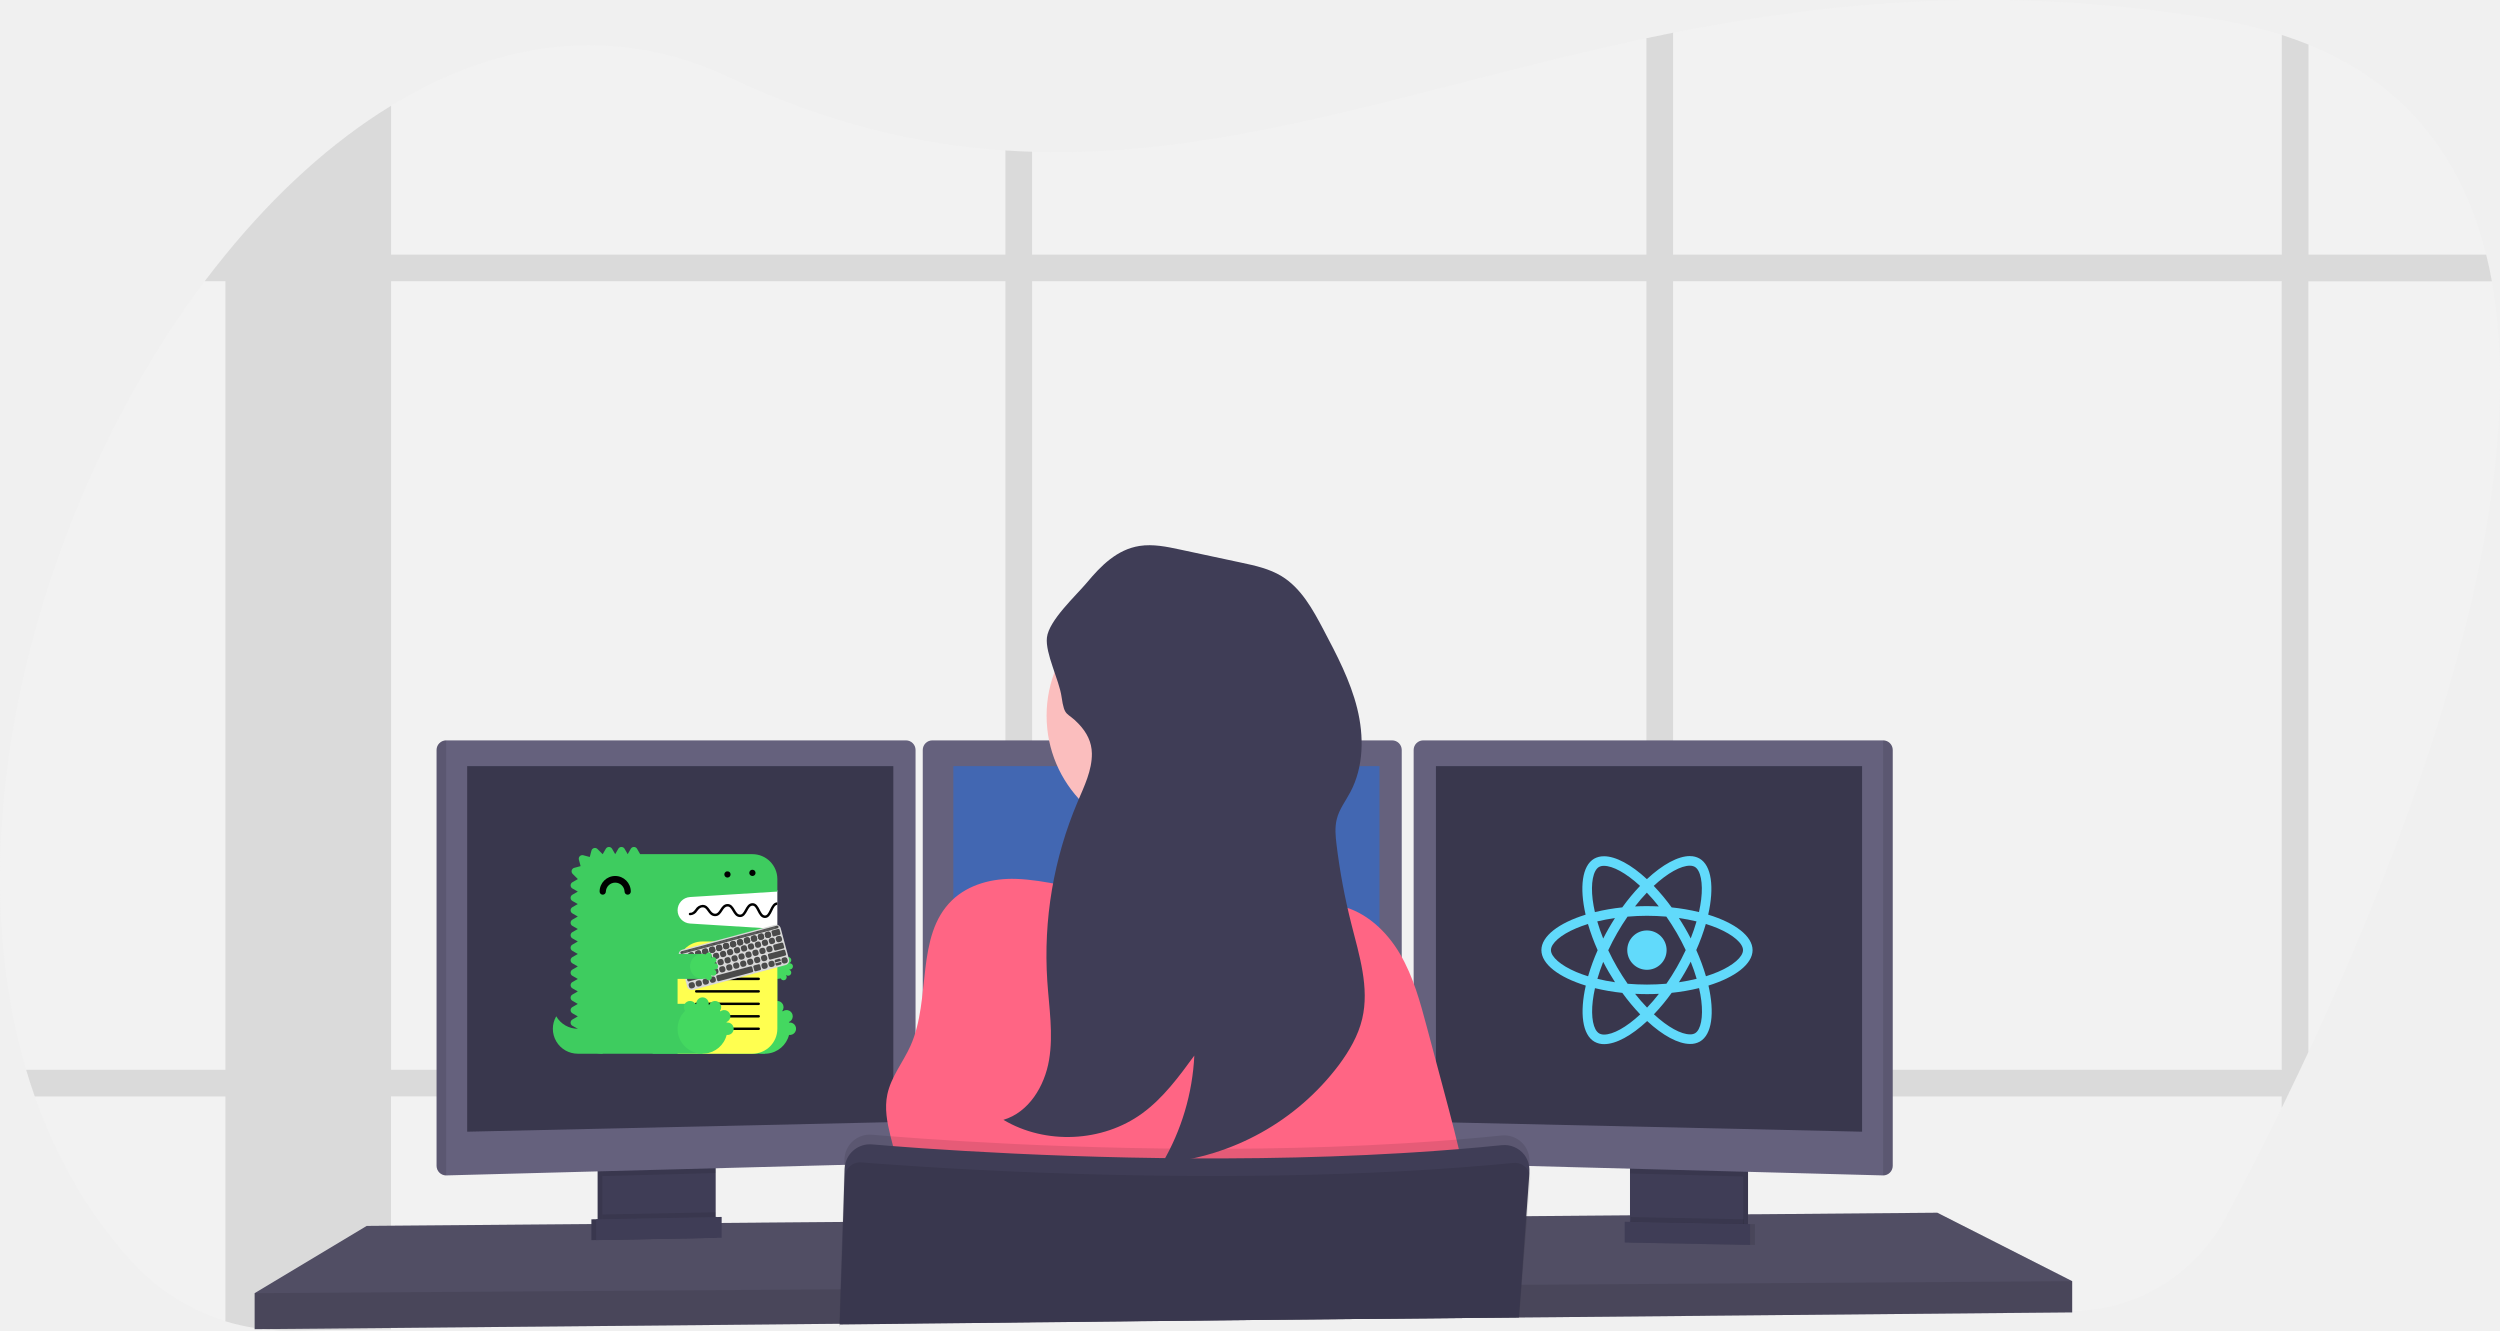
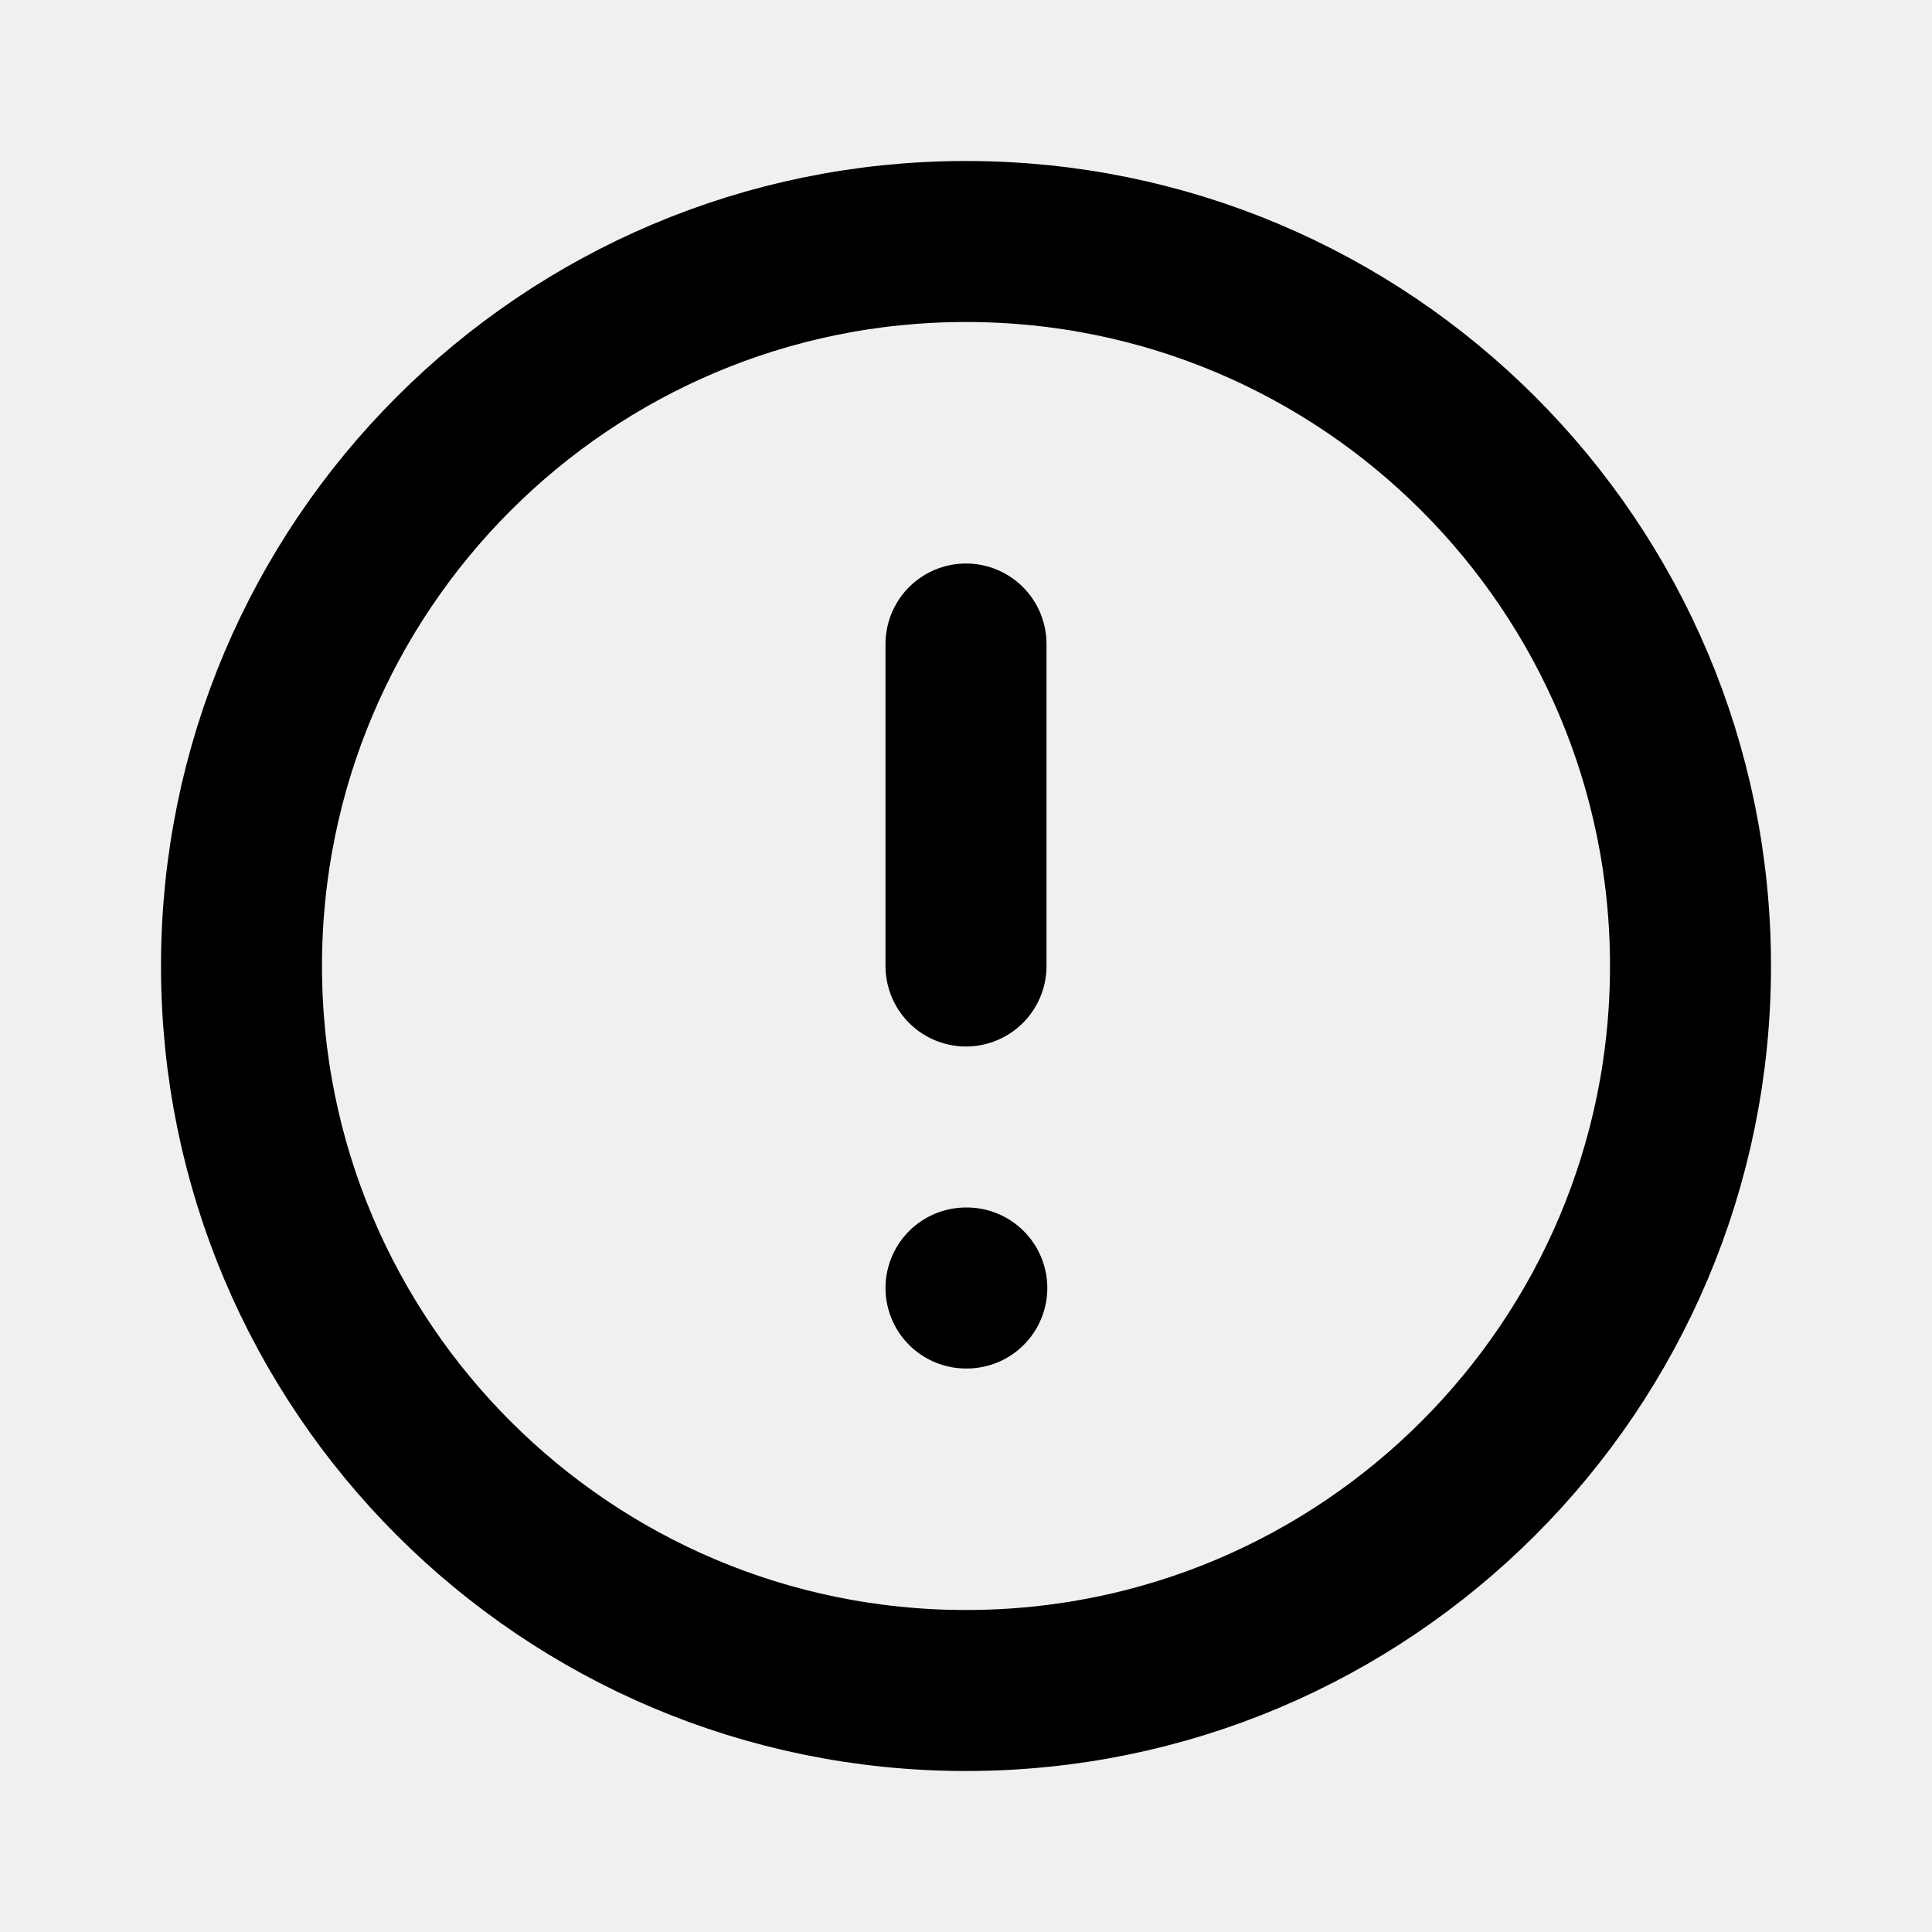
- <svg xmlns="http://www.w3.org/2000/svg" width="1041.277" height="554.141" viewBox="0 0 1041.277 554.141">
-   <g id="Group_24" data-name="Group 24" transform="translate(-440 -263)">
-     <g id="Group_23" data-name="Group 23" transform="translate(439.989 262.965)">
-       <path id="Path_299" data-name="Path 299" d="M1040.82,611.12q-1.74,3.75-3.47,7.4-2.7,5.67-5.33,11.12c-.78,1.61-1.56,3.19-2.32,4.77-8.6,17.57-16.63,33.11-23.45,45.89A73.21,73.21,0,0,1,942.44,719l-151.65,1.65h-1.6l-13,.14-11.12.12-34.1.37h-1.38l-17.36.19h-.53l-107,1.16-95.51,1-11.11.12-69,.75H429l-44.75.48h-.48l-141.5,1.53-42.33.46a87.991,87.991,0,0,1-10.79-.54h0c-1.22-.14-2.44-.3-3.65-.49a87.38,87.38,0,0,1-51.29-27.54C116,678.37,102.75,655,93.85,629.64q-1.93-5.49-3.6-11.12C59.44,514.37,97,380,164.6,290.08q4.25-5.64,8.64-11l.07-.08c20.79-25.52,44.1-46.84,68.93-62,44-26.91,92.75-34.49,140.7-11.9,40.57,19.12,78.45,28.11,115.17,30.55,3.71.24,7.42.42,11.11.53,84.23,2.65,163.17-27.7,255.87-47.29,3.69-.78,7.39-1.55,11.12-2.28,66.13-13.16,139.49-20.1,226.73-5.51a189.089,189.089,0,0,1,26.76,6.4q5.77,1.86,11.12,4c41.64,16.94,64.35,48.24,74,87.46q1.37,5.46,2.37,11.11C1134.3,384.41,1084.19,518.23,1040.82,611.12Z" transform="translate(-79.34 -172.91)" fill="#f2f2f2" />
-       <path id="Path_300" data-name="Path 300" d="M576.36,618.52a95.21,95.21,0,0,1-1.87,11.12h93.7V618.52Zm-78.25,62.81,11.11-.09V653.77c-3.81-.17-7.52-.34-11.11-.52ZM265.19,618.52v11.12h198.5V618.52ZM1114.87,279h-74V191.51q-5.35-2.17-11.12-4V279H776.21V186.58c-3.73.73-7.43,1.5-11.12,2.28V279H509.22V236.15c-3.69-.11-7.4-.29-11.11-.53V279H242.24V217c-24.83,15.16-48.14,36.48-68.93,62h-.07v.08q-4.4,5.4-8.64,11h8.64V618.52h-83q1.66,5.63,3.6,11.12h79.39v93.62a87,87,0,0,0,12.2,2.79c1.21.19,2.43.35,3.65.49h0a87.991,87.991,0,0,0,10.79.54l42.33-.46v-97H498.11v94.21l11.11-.12V629.64H765.09V721l11.12-.12V629.64H1029.7v4.77c.76-1.58,1.54-3.16,2.32-4.77q2.63-5.45,5.33-11.12,1.73-3.64,3.47-7.4v-321h76.42Q1116.23,284.43,1114.87,279ZM242.24,618.52V290.08H498.11V618.52Zm267,0V290.08H765.09V618.52Zm520.48,0H776.21V290.08H1029.7Z" transform="translate(-79.34 -172.91)" opacity="0.1" />
-       <path id="Path_301" data-name="Path 301" d="M863.09,533.65v13l-151.92,1.4-1.62.03-57.74.53-1.38.02-17.55.15h-.52l-106.98.99L349.77,551.4h-.15l-44.65.42-.48.01-198.4,1.82v-15l46.65-28,93.6-.78,2-.01.66-.01,2-.03,44.94-.37,2.01-.01.64-.01,2-.01L315,509.3l.38-.01,35.55-.3h.29l277.4-2.34,6.79-.05h.68l5.18-.05,37.65-.31,2-.03,1.85-.02h.96l11.71-.09,2.32-.03,3.11-.02,9.75-.09,15.47-.13,2-.02,3.48-.02h.65l74.71-.64Z" fill="#65617d" />
-       <path id="Path_302" data-name="Path 302" d="M863.09,533.65v13l-151.92,1.4-1.62.03-57.74.53-1.38.02-17.55.15h-.52l-106.98.99L349.77,551.4h-.15l-44.65.42-.48.01-198.4,1.82v-15l46.65-28,93.6-.78,2-.01.66-.01,2-.03,44.94-.37,2.01-.01.64-.01,2-.01L315,509.3l.38-.01,35.55-.3h.29l277.4-2.34,6.79-.05h.68l5.18-.05,37.65-.31,2-.03,1.85-.02h.96l11.71-.09,2.32-.03,3.11-.02,9.75-.09,15.47-.13,2-.02,3.48-.02h.65l74.71-.64Z" opacity="0.2" />
-       <path id="Path_303" data-name="Path 303" d="M375.44,656.57v24.49a6.13,6.13,0,0,1-3.5,5.54,6,6,0,0,1-2.5.6l-34.9.74a6,6,0,0,1-2.7-.57,6.12,6.12,0,0,1-3.57-5.57V656.57Z" transform="translate(-79.34 -172.91)" fill="#3f3d56" />
-       <path id="Path_304" data-name="Path 304" d="M375.44,656.57v24.49a6.13,6.13,0,0,1-3.5,5.54,6,6,0,0,1-2.5.6l-34.9.74a6,6,0,0,1-2.7-.57,6.12,6.12,0,0,1-3.57-5.57V656.57Z" transform="translate(-79.34 -172.91)" opacity="0.1" />
-       <path id="Path_305" data-name="Path 305" d="M377.44,656.57v24.49a6.13,6.13,0,0,1-3.5,5.54,6,6,0,0,1-2.5.6l-34.9.74a6,6,0,0,1-2.7-.57,6.12,6.12,0,0,1-3.57-5.57V656.57Z" transform="translate(-79.34 -172.91)" fill="#3f3d56" />
-       <rect id="Rectangle_137" data-name="Rectangle 137" width="47.17" height="31.5" transform="translate(680.92 483.65)" fill="#3f3d56" />
-       <rect id="Rectangle_138" data-name="Rectangle 138" width="47.17" height="31.5" transform="translate(680.92 483.65)" opacity="0.1" />
-       <rect id="Rectangle_139" data-name="Rectangle 139" width="47.17" height="31.5" transform="translate(678.92 483.65)" fill="#3f3d56" />
-       <path id="Path_306" data-name="Path 306" d="M298.09,483.65v4.97l-47.17,1.26v-6.23Z" opacity="0.1" />
-       <path id="Path_307" data-name="Path 307" d="M460.69,485.27v168.2a4,4,0,0,1-3.85,3.95l-191.65,5.1h-.05a4,4,0,0,1-3.95-3.95V485.27a4,4,0,0,1,3.95-3.95h191.6a4,4,0,0,1,3.95,3.95Z" transform="translate(-79.34 -172.91)" fill="#65617d" />
-       <path id="Path_308" data-name="Path 308" d="M265.19,481.32v181.2h-.05a4,4,0,0,1-3.95-3.95V485.27a4,4,0,0,1,3.95-3.95Z" transform="translate(-79.34 -172.91)" opacity="0.1" />
-       <path id="Path_309" data-name="Path 309" d="M194.59,319.15h177.5V467.4l-177.5,4Z" fill="#39374d" />
-       <path id="Path_310" data-name="Path 310" d="M726.09,483.65v6.41l-47.17-1.26v-5.15Z" opacity="0.1" />
-       <path id="Path_311" data-name="Path 311" d="M867.69,485.27v173.3a4,4,0,0,1-4,3.95h0L672,657.42a4,4,0,0,1-3.85-3.95V485.27a4,4,0,0,1,3.95-3.95H863.7a4,4,0,0,1,3.99,3.95Z" transform="translate(-79.34 -172.91)" fill="#65617d" />
-       <path id="Path_312" data-name="Path 312" d="M867.69,485.27v173.3a4,4,0,0,1-4,3.95h0V481.32h0a4,4,0,0,1,4,3.95Z" transform="translate(-79.34 -172.91)" opacity="0.1" />
-       <path id="Path_313" data-name="Path 313" d="M775.59,319.15H598.09V467.4l177.5,4Z" fill="#39374d" />
-       <path id="Path_314" data-name="Path 314" d="M663.19,485.27v168.2a4,4,0,0,1-3.85,3.95l-191.65,5.1h0a4,4,0,0,1-4-3.95V485.27a4,4,0,0,1,3.95-3.95h191.6A4,4,0,0,1,663.19,485.27Z" transform="translate(-79.34 -172.91)" fill="#65617d" />
-       <path id="Path_315" data-name="Path 315" d="M397.09,319.15h177.5V467.4l-177.5,4Z" fill="#4267b2" />
-       <path id="Path_316" data-name="Path 316" d="M863.09,533.65v13l-151.92,1.4-1.62.03-57.74.53-1.38.02-17.55.15h-.52l-106.98.99L349.77,551.4h-.15l-44.65.42-.48.01-198.4,1.82v-15l202.51-1.33h.48l40.99-.28h.19l283.08-1.87h.29l.17-.01h.47l4.79-.03h1.46l74.49-.5,4.4-.02.98-.01Z" opacity="0.1" />
-       <circle id="Ellipse_111" data-name="Ellipse 111" cx="51.33" cy="51.33" r="51.33" transform="translate(435.93 246.82)" fill="#fbbebe" />
-       <path id="Path_317" data-name="Path 317" d="M617.94,550.07s-99.5,12-90,0c3.44-4.34,4.39-17.2,4.2-31.85-.06-4.45-.22-9.06-.45-13.65-1.1-22-3.75-43.5-3.75-43.5s87-41,77-8.5c-4,13.13-2.69,31.57.35,48.88.89,5.05,1.92,10,3,14.7a344.66,344.66,0,0,0,9.65,33.92Z" transform="translate(-79.34 -172.91)" fill="#fbbebe" />
-       <path id="Path_318" data-name="Path 318" d="M585.47,546c11.51-2.13,23.7-6,34.53-1.54,2.85,1.17,5.47,2.88,8.39,3.86s6.12,1.22,9.16,1.91c10.68,2.42,19.34,10.55,24.9,20s8.44,20.14,11.26,30.72l6.9,25.83c6,22.45,12,45.09,13.39,68.3a2437.506,2437.506,0,0,1-250.84,1.43c5.44-10.34,11-21.31,10.54-33s-7.19-23.22-4.76-34.74c1.55-7.34,6.57-13.39,9.64-20.22,8.75-19.52,1.94-45.79,17.32-60.65,6.92-6.68,17-9.21,26.63-8.89,12.28.41,24.85,4.24,37,6.11C555.09,547.48,569.79,548.88,585.47,546Z" transform="translate(-79.34 -172.91)" fill="#ff6584" />
-       <path id="Path_319" data-name="Path 319" d="M716.37,657.17l-.1,1.43v.1l-.17,2.3-1.33,18.51-1.61,22.3-.46,6.28-1,13.44v.17l-107,1-175.59,1.9v.84h-.14v-1.12l.45-14.36.86-28.06.74-23.79.07-2.37a10.53,10.53,0,0,1,11.42-10.17c4.72.4,10.85.89,18.18,1.41l3,.22c42.33,2.94,120.56,6.74,199.5,2,1.66-.09,3.33-.19,5-.31,12.24-.77,24.47-1.76,36.58-3a10.53,10.53,0,0,1,11.6,11.23Z" transform="translate(-79.34 -172.91)" opacity="0.1" />
-       <path id="Path_320" data-name="Path 320" d="M429.08,725.44v-.84l175.62-1.91,107-1h.3v-.17l1-13.44.43-6,1.64-22.61,1.29-17.9v-.44a10.617,10.617,0,0,0-.11-2.47.3.3,0,0,0,0-.1,10.391,10.391,0,0,0-2-4.64,10.54,10.54,0,0,0-9.42-4c-12.11,1.24-24.34,2.23-36.58,3-1.67.12-3.34.22-5,.31-78.94,4.69-157.17.89-199.5-2l-3-.22c-7.33-.52-13.46-1-18.18-1.41a10.54,10.54,0,0,0-11.24,8.53,11,11,0,0,0-.18,1.64l-.68,22.16L429.54,710l-.44,14.36v1.12Z" transform="translate(-79.34 -172.91)" fill="#3f3d56" />
-       <path id="Path_321" data-name="Path 321" d="M716.67,664.18l-1.23,15.33-1.83,22.85-.46,5.72-1,12.81-.06.64v.17h0l-.15,1.48.11-1.48h-.29l-107,1-175.65,1.9v-.28l.49-14.36,1-28.06.64-18.65A6.36,6.36,0,0,1,434.3,658a6.25,6.25,0,0,1,3.78-.9c2.1.17,4.68.37,7.69.59,4.89.36,10.92.78,17.94,1.22,13,.82,29.31,1.7,48,2.42,52,2,122.2,2.67,188.88-3.17,3-.26,6.1-.55,9.13-.84a6.26,6.26,0,0,1,3.48.66,5.159,5.159,0,0,1,.86.54,6.14,6.14,0,0,1,2,2.46,3.564,3.564,0,0,1,.25.61A6.279,6.279,0,0,1,716.67,664.18Z" transform="translate(-79.34 -172.91)" opacity="0.1" />
-       <path id="Path_322" data-name="Path 322" d="M377.44,677.87v3.19a6.13,6.13,0,0,1-3.5,5.54l-40.1.77a6.12,6.12,0,0,1-3.57-5.57v-3Z" transform="translate(-79.34 -172.91)" opacity="0.1" />
-       <path id="Path_323" data-name="Path 323" d="M298.59,515.57l-52.25,1V507.9l52.25-1Z" fill="#3f3d56" />
-       <path id="Path_324" data-name="Path 324" d="M298.59,515.57l-52.25,1V507.9l52.25-1Z" opacity="0.1" />
-       <path id="Path_325" data-name="Path 325" d="M300.59,515.57l-52.25,1V507.9l52.25-1Z" fill="#3f3d56" />
-       <path id="Path_326" data-name="Path 326" d="M758.56,679.87v3.19a6.13,6.13,0,0,0,3.5,5.54l40.1.77a6.12,6.12,0,0,0,3.57-5.57v-3Z" transform="translate(-79.34 -172.91)" opacity="0.1" />
-       <path id="Path_327" data-name="Path 327" d="M678.72,517.57l52.25,1V509.9l-52.25-1Z" opacity="0.1" />
-       <path id="Path_328" data-name="Path 328" d="M676.72,517.57l52.25,1V509.9l-52.25-1Z" fill="#3f3d56" />
-       <path id="Path_329" data-name="Path 329" d="M534.13,486.79c.08,7-3.16,13.6-5.91,20.07a163.491,163.491,0,0,0-12.66,74.71c.73,11,2.58,22,.73,32.9s-8.43,21.77-19,24.9c17.53,10.45,41.26,9.35,57.76-2.66,8.79-6.4,15.34-15.33,21.75-24.11a97.86,97.86,0,0,1-13.31,44.75A103.43,103.43,0,0,0,637,616.53c4.31-5.81,8.06-12.19,9.72-19.23,3.09-13-1.22-26.51-4.51-39.5a266.055,266.055,0,0,1-6.17-33c-.43-3.56-.78-7.22.1-10.7,1-4.07,3.67-7.51,5.64-11.22,5.6-10.54,5.73-23.3,2.86-34.88s-8.49-22.26-14.06-32.81c-4.46-8.46-9.3-17.31-17.46-22.28-5.1-3.1-11-4.39-16.88-5.64l-25.37-5.43c-5.55-1.19-11.26-2.38-16.87-1.51-9.47,1.48-16.14,8.32-22,15.34-4.59,5.46-15.81,15.71-16.6,22.86-.72,6.59,5.1,17.63,6.09,24.58,1.3,9,2.22,6,7.3,11.52C532,478.05,534.07,482,534.13,486.79Z" transform="translate(-79.34 -172.91)" fill="#3f3d56" />
-     </g>
-     <g id="docusaurus_keytar" transform="translate(670.271 615.768)">
-       <path id="Path_40" data-name="Path 40" d="M99,52h43.635V69.662H99Z" transform="translate(-49.132 -33.936)" fill="#fff" fill-rule="evenodd" />
-       <path id="Path_41" data-name="Path 41" d="M13.389,158.195A10.377,10.377,0,0,1,4.4,153a10.377,10.377,0,0,0,8.988,15.584H23.779V158.195Z" transform="translate(-3 -82.47)" fill="#3ecc5f" fill-rule="evenodd" />
-       <path id="Path_42" data-name="Path 42" d="M66.967,38.083l36.373-2.273V30.615A10.389,10.389,0,0,0,92.95,20.226H46.2l-1.3-2.249a1.5,1.5,0,0,0-2.6,0L41,20.226l-1.3-2.249a1.5,1.5,0,0,0-2.6,0l-1.3,2.249-1.3-2.249a1.5,1.5,0,0,0-2.6,0l-1.3,2.249-.034,0-2.152-2.151a1.5,1.5,0,0,0-2.508.672L25.21,21.4l-2.7-.723a1.5,1.5,0,0,0-1.836,1.837l.722,2.7-2.65.71a1.5,1.5,0,0,0-.673,2.509l2.152,2.152c0,.011,0,.022,0,.033l-2.249,1.3a1.5,1.5,0,0,0,0,2.6l2.249,1.3-2.249,1.3a1.5,1.5,0,0,0,0,2.6L20.226,41l-2.249,1.3a1.5,1.5,0,0,0,0,2.6l2.249,1.3-2.249,1.3a1.5,1.5,0,0,0,0,2.6l2.249,1.3-2.249,1.3a1.5,1.5,0,0,0,0,2.6l2.249,1.3-2.249,1.3a1.5,1.5,0,0,0,0,2.6l2.249,1.3-2.249,1.3a1.5,1.5,0,0,0,0,2.6l2.249,1.3-2.249,1.3a1.5,1.5,0,0,0,0,2.6l2.249,1.3-2.249,1.3a1.5,1.5,0,0,0,0,2.6l2.249,1.3-2.249,1.3a1.5,1.5,0,0,0,0,2.6l2.249,1.3-2.249,1.3a1.5,1.5,0,0,0,0,2.6l2.249,1.3-2.249,1.3a1.5,1.5,0,0,0,0,2.6l2.249,1.3A10.389,10.389,0,0,0,30.615,103.34H92.95A10.389,10.389,0,0,0,103.34,92.95V51.393L66.967,49.12a5.53,5.53,0,0,1,0-11.038" transform="translate(-9.836 -17.226)" fill="#3ecc5f" fill-rule="evenodd" />
-       <path id="Path_43" data-name="Path 43" d="M143,163.779h15.584V143H143Z" transform="translate(-70.275 -77.665)" fill="#3ecc5f" fill-rule="evenodd" />
-       <path id="Path_44" data-name="Path 44" d="M173.779,148.389a2.582,2.582,0,0,0-.332.033c-.02-.078-.038-.156-.06-.234a2.594,2.594,0,1,0-2.567-4.455q-.086-.088-.174-.175a2.593,2.593,0,1,0-4.461-2.569c-.077-.022-.154-.04-.231-.06a2.6,2.6,0,1,0-5.128,0c-.077.02-.154.038-.231.06a2.594,2.594,0,1,0-4.461,2.569,10.384,10.384,0,1,0,17.314,9.992,2.592,2.592,0,1,0,.332-5.161" transform="translate(-75.08 -75.262)" fill="#44d860" fill-rule="evenodd" />
-       <path id="Path_45" data-name="Path 45" d="M153,113.389h15.584V103H153Z" transform="translate(-75.08 -58.444)" fill="#3ecc5f" fill-rule="evenodd" />
-       <path id="Path_46" data-name="Path 46" d="M183.389,108.944a1.3,1.3,0,1,0,0-2.6,1.336,1.336,0,0,0-.166.017c-.01-.039-.019-.078-.03-.117a1.3,1.3,0,0,0-.5-2.5,1.285,1.285,0,0,0-.783.269q-.043-.044-.087-.087a1.285,1.285,0,0,0,.263-.776,1.3,1.3,0,0,0-2.493-.509,5.195,5.195,0,1,0,0,10,1.3,1.3,0,0,0,2.493-.509,1.285,1.285,0,0,0-.263-.776q.044-.043.087-.087a1.285,1.285,0,0,0,.783.269,1.3,1.3,0,0,0,.5-2.5c.011-.038.02-.078.03-.117a1.337,1.337,0,0,0,.166.017" transform="translate(-84.691 -57.894)" fill="#44d860" fill-rule="evenodd" />
-       <path id="Path_47" data-name="Path 47" d="M52.188,48.292a1.3,1.3,0,0,1-1.3-1.3,3.9,3.9,0,0,0-7.792,0,1.3,1.3,0,1,1-2.6,0,6.493,6.493,0,0,1,12.987,0,1.3,1.3,0,0,1-1.3,1.3" transform="translate(-21.02 -28.41)" fill-rule="evenodd" />
-       <path id="Path_48" data-name="Path 48" d="M103,139.752h31.168a10.389,10.389,0,0,0,10.389-10.389V93H113.389A10.389,10.389,0,0,0,103,103.389Z" transform="translate(-51.054 -53.638)" fill="#ffff50" fill-rule="evenodd" />
-       <path id="Path_49" data-name="Path 49" d="M141.1,94.017H115.106a.519.519,0,1,1,0-1.039H141.1a.519.519,0,0,1,0,1.039m0,10.389H115.106a.519.519,0,1,1,0-1.039H141.1a.519.519,0,0,1,0,1.039m0,10.389H115.106a.519.519,0,1,1,0-1.039H141.1a.519.519,0,0,1,0,1.039m0-25.877H115.106a.519.519,0,1,1,0-1.039H141.1a.519.519,0,0,1,0,1.039m0,10.293H115.106a.519.519,0,1,1,0-1.039H141.1a.519.519,0,0,1,0,1.039m0,10.389H115.106a.519.519,0,1,1,0-1.039H141.1a.519.519,0,0,1,0,1.039m7.782-47.993c-.006,0-.011,0-.018,0-1.605.055-2.365,1.66-3.035,3.077-.7,1.48-1.24,2.443-2.126,2.414-.981-.035-1.542-1.144-2.137-2.317-.683-1.347-1.462-2.876-3.1-2.819-1.582.054-2.344,1.451-3.017,2.684-.715,1.313-1.2,2.112-2.141,2.075-1-.036-1.533-.938-2.149-1.981-.686-1.162-1.479-2.467-3.084-2.423-1.555.053-2.319,1.239-2.994,2.286-.713,1.106-1.213,1.781-2.164,1.741-1.025-.036-1.554-.784-2.167-1.65-.688-.973-1.463-2.074-3.062-2.021a3.815,3.815,0,0,0-2.959,1.879c-.64.812-1.14,1.456-2.2,1.415a.52.52,0,0,0-.037,1.039,3.588,3.588,0,0,0,3.05-1.811c.611-.777,1.139-1.448,2.178-1.483,1-.043,1.47.579,2.179,1.582.674.953,1.438,2.033,2.977,2.089,1.612.054,2.387-1.151,3.074-2.217.614-.953,1.144-1.775,2.156-1.81.931-.035,1.438.7,2.153,1.912.674,1.141,1.437,2.434,3.006,2.491,1.623.056,2.407-1.361,3.09-2.616.592-1.085,1.15-2.109,2.14-2.143.931-.022,1.417.829,2.135,2.249.671,1.326,1.432,2.828,3.026,2.886l.088,0c1.592,0,2.347-1.6,3.015-3.01.592-1.252,1.152-2.431,2.113-2.479Z" transform="translate(-55.378 -38.552)" fill-rule="evenodd" />
-       <path id="Path_50" data-name="Path 50" d="M83,163.779h20.779V143H83Z" transform="translate(-41.443 -77.665)" fill="#3ecc5f" fill-rule="evenodd" />
-       <g id="Group_8" data-name="Group 8" transform="matrix(0.966, -0.259, 0.259, 0.966, 51.971, 43.3)">
-         <rect id="Rectangle_3" data-name="Rectangle 3" width="43.906" height="17.333" rx="2" transform="translate(0 0)" fill="#d8d8d8" />
-         <g id="Group_2" data-name="Group 2" transform="translate(0.728 10.948)">
-           <rect id="Rectangle_4" data-name="Rectangle 4" width="2.537" height="2.537" rx="1" transform="translate(7.985 0)" fill="#4a4a4a" />
-           <rect id="Rectangle_5" data-name="Rectangle 5" width="2.537" height="2.537" rx="1" transform="translate(10.991 0)" fill="#4a4a4a" />
-           <rect id="Rectangle_6" data-name="Rectangle 6" width="2.537" height="2.537" rx="1" transform="translate(13.997 0)" fill="#4a4a4a" />
-           <rect id="Rectangle_7" data-name="Rectangle 7" width="2.537" height="2.537" rx="1" transform="translate(17.003 0)" fill="#4a4a4a" />
-           <rect id="Rectangle_8" data-name="Rectangle 8" width="2.537" height="2.537" rx="1" transform="translate(20.009 0)" fill="#4a4a4a" />
-           <rect id="Rectangle_9" data-name="Rectangle 9" width="2.537" height="2.537" rx="1" transform="translate(23.015 0)" fill="#4a4a4a" />
-           <rect id="Rectangle_10" data-name="Rectangle 10" width="2.537" height="2.537" rx="1" transform="translate(26.021 0)" fill="#4a4a4a" />
-           <rect id="Rectangle_11" data-name="Rectangle 11" width="2.537" height="2.537" rx="1" transform="translate(29.028 0)" fill="#4a4a4a" />
-           <rect id="Rectangle_12" data-name="Rectangle 12" width="2.537" height="2.537" rx="1" transform="translate(32.034 0)" fill="#4a4a4a" />
-           <path id="Path_51" data-name="Path 51" d="M.519,0H6.9A.519.519,0,0,1,7.421.52v1.5a.519.519,0,0,1-.519.519H.519A.519.519,0,0,1,0,2.017V.519A.519.519,0,0,1,.519,0ZM35.653,0h6.383a.519.519,0,0,1,.519.519v1.5a.519.519,0,0,1-.519.519H35.652a.519.519,0,0,1-.519-.519V.519A.519.519,0,0,1,35.652,0Z" transform="translate(0 0)" fill="#4a4a4a" fill-rule="evenodd" />
-         </g>
-         <g id="Group_3" data-name="Group 3" transform="translate(0.728 4.878)">
-           <path id="Path_52" data-name="Path 52" d="M.519,0H2.956a.519.519,0,0,1,.519.519v1.5a.519.519,0,0,1-.519.519H.519A.519.519,0,0,1,0,2.017V.519A.519.519,0,0,1,.519,0Z" transform="translate(0 0)" fill="#4a4a4a" fill-rule="evenodd" />
-           <rect id="Rectangle_13" data-name="Rectangle 13" width="2.537" height="2.537" rx="1" transform="translate(3.945 0)" fill="#4a4a4a" />
-           <rect id="Rectangle_14" data-name="Rectangle 14" width="2.537" height="2.537" rx="1" transform="translate(6.951 0)" fill="#4a4a4a" />
-           <rect id="Rectangle_15" data-name="Rectangle 15" width="2.537" height="2.537" rx="1" transform="translate(9.958 0)" fill="#4a4a4a" />
-           <rect id="Rectangle_16" data-name="Rectangle 16" width="2.537" height="2.537" rx="1" transform="translate(12.964 0)" fill="#4a4a4a" />
-           <rect id="Rectangle_17" data-name="Rectangle 17" width="2.537" height="2.537" rx="1" transform="translate(15.97 0)" fill="#4a4a4a" />
-           <rect id="Rectangle_18" data-name="Rectangle 18" width="2.537" height="2.537" rx="1" transform="translate(18.976 0)" fill="#4a4a4a" />
-           <rect id="Rectangle_19" data-name="Rectangle 19" width="2.537" height="2.537" rx="1" transform="translate(21.982 0)" fill="#4a4a4a" />
-           <rect id="Rectangle_20" data-name="Rectangle 20" width="2.537" height="2.537" rx="1" transform="translate(24.988 0)" fill="#4a4a4a" />
-           <rect id="Rectangle_21" data-name="Rectangle 21" width="2.537" height="2.537" rx="1" transform="translate(27.994 0)" fill="#4a4a4a" />
-           <rect id="Rectangle_22" data-name="Rectangle 22" width="2.537" height="2.537" rx="1" transform="translate(31 0)" fill="#4a4a4a" />
-           <rect id="Rectangle_23" data-name="Rectangle 23" width="2.537" height="2.537" rx="1" transform="translate(34.006 0)" fill="#4a4a4a" />
-           <rect id="Rectangle_24" data-name="Rectangle 24" width="2.537" height="2.537" rx="1" transform="translate(37.012 0)" fill="#4a4a4a" />
-           <rect id="Rectangle_25" data-name="Rectangle 25" width="2.537" height="2.537" rx="1" transform="translate(40.018 0)" fill="#4a4a4a" />
-         </g>
-         <g id="Group_4" data-name="Group 4" transform="translate(43.283 4.538) rotate(180)">
-           <path id="Path_53" data-name="Path 53" d="M.519,0H2.956a.519.519,0,0,1,.519.519v1.5a.519.519,0,0,1-.519.519H.519A.519.519,0,0,1,0,2.017V.519A.519.519,0,0,1,.519,0Z" transform="translate(0 0)" fill="#4a4a4a" fill-rule="evenodd" />
-           <rect id="Rectangle_26" data-name="Rectangle 26" width="2.537" height="2.537" rx="1" transform="translate(3.945 0)" fill="#4a4a4a" />
-           <rect id="Rectangle_27" data-name="Rectangle 27" width="2.537" height="2.537" rx="1" transform="translate(6.951 0)" fill="#4a4a4a" />
-           <rect id="Rectangle_28" data-name="Rectangle 28" width="2.537" height="2.537" rx="1" transform="translate(9.958 0)" fill="#4a4a4a" />
-           <rect id="Rectangle_29" data-name="Rectangle 29" width="2.537" height="2.537" rx="1" transform="translate(12.964 0)" fill="#4a4a4a" />
-           <rect id="Rectangle_30" data-name="Rectangle 30" width="2.537" height="2.537" rx="1" transform="translate(15.97 0)" fill="#4a4a4a" />
-           <rect id="Rectangle_31" data-name="Rectangle 31" width="2.537" height="2.537" rx="1" transform="translate(18.976 0)" fill="#4a4a4a" />
-           <rect id="Rectangle_32" data-name="Rectangle 32" width="2.537" height="2.537" rx="1" transform="translate(21.982 0)" fill="#4a4a4a" />
-           <rect id="Rectangle_33" data-name="Rectangle 33" width="2.537" height="2.537" rx="1" transform="translate(24.988 0)" fill="#4a4a4a" />
-           <rect id="Rectangle_34" data-name="Rectangle 34" width="2.537" height="2.537" rx="1" transform="translate(27.994 0)" fill="#4a4a4a" />
-           <rect id="Rectangle_35" data-name="Rectangle 35" width="2.537" height="2.537" rx="1" transform="translate(31.001 0)" fill="#4a4a4a" />
-           <rect id="Rectangle_36" data-name="Rectangle 36" width="2.537" height="2.537" rx="1" transform="translate(34.007 0)" fill="#4a4a4a" />
-           <rect id="Rectangle_37" data-name="Rectangle 37" width="2.537" height="2.537" rx="1" transform="translate(37.013 0)" fill="#4a4a4a" />
-           <rect id="Rectangle_38" data-name="Rectangle 38" width="2.537" height="2.537" rx="1" transform="translate(40.018 0)" fill="#4a4a4a" />
-           <rect id="Rectangle_39" data-name="Rectangle 39" width="2.537" height="2.537" rx="1" transform="translate(3.945 0)" fill="#4a4a4a" />
-           <rect id="Rectangle_40" data-name="Rectangle 40" width="2.537" height="2.537" rx="1" transform="translate(6.951 0)" fill="#4a4a4a" />
-           <rect id="Rectangle_41" data-name="Rectangle 41" width="2.537" height="2.537" rx="1" transform="translate(9.958 0)" fill="#4a4a4a" />
-           <rect id="Rectangle_42" data-name="Rectangle 42" width="2.537" height="2.537" rx="1" transform="translate(12.964 0)" fill="#4a4a4a" />
-           <rect id="Rectangle_43" data-name="Rectangle 43" width="2.537" height="2.537" rx="1" transform="translate(15.97 0)" fill="#4a4a4a" />
-           <rect id="Rectangle_44" data-name="Rectangle 44" width="2.537" height="2.537" rx="1" transform="translate(18.976 0)" fill="#4a4a4a" />
-           <rect id="Rectangle_45" data-name="Rectangle 45" width="2.537" height="2.537" rx="1" transform="translate(21.982 0)" fill="#4a4a4a" />
-           <rect id="Rectangle_46" data-name="Rectangle 46" width="2.537" height="2.537" rx="1" transform="translate(24.988 0)" fill="#4a4a4a" />
-           <rect id="Rectangle_47" data-name="Rectangle 47" width="2.537" height="2.537" rx="1" transform="translate(27.994 0)" fill="#4a4a4a" />
-           <rect id="Rectangle_48" data-name="Rectangle 48" width="2.537" height="2.537" rx="1" transform="translate(31.001 0)" fill="#4a4a4a" />
-           <rect id="Rectangle_49" data-name="Rectangle 49" width="2.537" height="2.537" rx="1" transform="translate(34.007 0)" fill="#4a4a4a" />
-           <rect id="Rectangle_50" data-name="Rectangle 50" width="2.537" height="2.537" rx="1" transform="translate(37.013 0)" fill="#4a4a4a" />
-           <rect id="Rectangle_51" data-name="Rectangle 51" width="2.537" height="2.537" rx="1" transform="translate(40.018 0)" fill="#4a4a4a" />
-         </g>
-         <g id="Group_6" data-name="Group 6" transform="translate(0.728 7.883)">
-           <path id="Path_54" data-name="Path 54" d="M.519,0h3.47a.519.519,0,0,1,.519.519v1.5a.519.519,0,0,1-.519.519H.519A.519.519,0,0,1,0,2.017V.52A.519.519,0,0,1,.519,0Z" transform="translate(0 0)" fill="#4a4a4a" fill-rule="evenodd" />
-           <g id="Group_5" data-name="Group 5" transform="translate(5.073 0)">
-             <rect id="Rectangle_52" data-name="Rectangle 52" width="2.537" height="2.537" rx="1" transform="translate(0 0)" fill="#4a4a4a" />
-             <rect id="Rectangle_53" data-name="Rectangle 53" width="2.537" height="2.537" rx="1" transform="translate(3.006 0)" fill="#4a4a4a" />
-             <rect id="Rectangle_54" data-name="Rectangle 54" width="2.537" height="2.537" rx="1" transform="translate(6.012 0)" fill="#4a4a4a" />
-             <rect id="Rectangle_55" data-name="Rectangle 55" width="2.537" height="2.537" rx="1" transform="translate(9.018 0)" fill="#4a4a4a" />
-             <rect id="Rectangle_56" data-name="Rectangle 56" width="2.537" height="2.537" rx="1" transform="translate(12.025 0)" fill="#4a4a4a" />
-             <rect id="Rectangle_57" data-name="Rectangle 57" width="2.537" height="2.537" rx="1" transform="translate(15.031 0)" fill="#4a4a4a" />
-             <rect id="Rectangle_58" data-name="Rectangle 58" width="2.537" height="2.537" rx="1" transform="translate(18.037 0)" fill="#4a4a4a" />
-             <rect id="Rectangle_59" data-name="Rectangle 59" width="2.537" height="2.537" rx="1" transform="translate(21.042 0)" fill="#4a4a4a" />
-             <rect id="Rectangle_60" data-name="Rectangle 60" width="2.537" height="2.537" rx="1" transform="translate(24.049 0)" fill="#4a4a4a" />
-             <rect id="Rectangle_61" data-name="Rectangle 61" width="2.537" height="2.537" rx="1" transform="translate(27.055 0)" fill="#4a4a4a" />
-             <rect id="Rectangle_62" data-name="Rectangle 62" width="2.537" height="2.537" rx="1" transform="translate(30.061 0)" fill="#4a4a4a" />
-           </g>
-           <path id="Path_55" data-name="Path 55" d="M.52,0H3.8a.519.519,0,0,1,.519.519v1.5a.519.519,0,0,1-.519.519H.519A.519.519,0,0,1,0,2.017V.52A.519.519,0,0,1,.519,0Z" transform="translate(38.234 0)" fill="#4a4a4a" fill-rule="evenodd" />
-         </g>
-         <g id="Group_7" data-name="Group 7" transform="translate(0.728 14.084)">
-           <rect id="Rectangle_63" data-name="Rectangle 63" width="2.537" height="2.537" rx="1" transform="translate(0 0)" fill="#4a4a4a" />
-           <rect id="Rectangle_64" data-name="Rectangle 64" width="2.537" height="2.537" rx="1" transform="translate(3.006 0)" fill="#4a4a4a" />
-           <rect id="Rectangle_65" data-name="Rectangle 65" width="2.537" height="2.537" rx="1" transform="translate(6.012 0)" fill="#4a4a4a" />
-           <rect id="Rectangle_66" data-name="Rectangle 66" width="2.537" height="2.537" rx="1" transform="translate(9.018 0)" fill="#4a4a4a" />
-           <path id="Path_56" data-name="Path 56" d="M.519,0H14.981A.519.519,0,0,1,15.5.519v1.5a.519.519,0,0,1-.519.519H.519A.519.519,0,0,1,0,2.018V.519A.519.519,0,0,1,.519,0Zm15.97,0h1.874a.519.519,0,0,1,.519.519v1.5a.519.519,0,0,1-.519.519H16.489a.519.519,0,0,1-.519-.519V.519A.519.519,0,0,1,16.489,0Z" transform="translate(12.024 0)" fill="#4a4a4a" fill-rule="evenodd" />
-           <rect id="Rectangle_67" data-name="Rectangle 67" width="2.537" height="2.537" rx="1" transform="translate(31.376 0)" fill="#4a4a4a" />
-           <rect id="Rectangle_68" data-name="Rectangle 68" width="2.537" height="2.537" rx="1" transform="translate(34.382 0)" fill="#4a4a4a" />
-           <rect id="Rectangle_69" data-name="Rectangle 69" width="2.537" height="2.537" rx="1" transform="translate(40.018 0)" fill="#4a4a4a" />
-           <path id="Path_57" data-name="Path 57" d="M2.537,0V.561a.519.519,0,0,1-.519.519H.519A.519.519,0,0,1,0,.561V0Z" transform="translate(39.736 1.08) rotate(180)" fill="#4a4a4a" />
-           <path id="Path_58" data-name="Path 58" d="M2.537,0V.561a.519.519,0,0,1-.519.519H.519A.519.519,0,0,1,0,.561V0Z" transform="translate(37.2 1.456)" fill="#4a4a4a" />
-         </g>
-         <rect id="Rectangle_70" data-name="Rectangle 70" width="42.273" height="1.127" rx="0.564" transform="translate(0.915 0.556)" fill="#4a4a4a" />
-         <rect id="Rectangle_71" data-name="Rectangle 71" width="2.37" height="0.752" rx="0.376" transform="translate(1.949 0.744)" fill="#d8d8d8" opacity="0.136" />
-         <rect id="Rectangle_72" data-name="Rectangle 72" width="2.37" height="0.752" rx="0.376" transform="translate(5.193 0.744)" fill="#d8d8d8" opacity="0.136" />
-         <rect id="Rectangle_73" data-name="Rectangle 73" width="2.37" height="0.752" rx="0.376" transform="translate(7.688 0.744)" fill="#d8d8d8" opacity="0.136" />
-         <rect id="Rectangle_74" data-name="Rectangle 74" width="2.37" height="0.752" rx="0.376" transform="translate(10.183 0.744)" fill="#d8d8d8" opacity="0.136" />
-         <rect id="Rectangle_75" data-name="Rectangle 75" width="2.37" height="0.752" rx="0.376" transform="translate(12.679 0.744)" fill="#d8d8d8" opacity="0.136" />
-         <rect id="Rectangle_76" data-name="Rectangle 76" width="2.37" height="0.752" rx="0.376" transform="translate(15.797 0.744)" fill="#d8d8d8" opacity="0.136" />
-         <rect id="Rectangle_77" data-name="Rectangle 77" width="2.37" height="0.752" rx="0.376" transform="translate(18.292 0.744)" fill="#d8d8d8" opacity="0.136" />
-         <rect id="Rectangle_78" data-name="Rectangle 78" width="2.37" height="0.752" rx="0.376" transform="translate(20.788 0.744)" fill="#d8d8d8" opacity="0.136" />
-         <rect id="Rectangle_79" data-name="Rectangle 79" width="2.37" height="0.752" rx="0.376" transform="translate(23.283 0.744)" fill="#d8d8d8" opacity="0.136" />
-         <rect id="Rectangle_80" data-name="Rectangle 80" width="2.37" height="0.752" rx="0.376" transform="translate(26.402 0.744)" fill="#d8d8d8" opacity="0.136" />
-         <rect id="Rectangle_81" data-name="Rectangle 81" width="2.37" height="0.752" rx="0.376" transform="translate(28.897 0.744)" fill="#d8d8d8" opacity="0.136" />
-         <rect id="Rectangle_82" data-name="Rectangle 82" width="2.37" height="0.752" rx="0.376" transform="translate(31.393 0.744)" fill="#d8d8d8" opacity="0.136" />
-         <rect id="Rectangle_83" data-name="Rectangle 83" width="2.37" height="0.752" rx="0.376" transform="translate(34.512 0.744)" fill="#d8d8d8" opacity="0.136" />
-         <rect id="Rectangle_84" data-name="Rectangle 84" width="2.37" height="0.752" rx="0.376" transform="translate(37.007 0.744)" fill="#d8d8d8" opacity="0.136" />
-         <rect id="Rectangle_85" data-name="Rectangle 85" width="2.37" height="0.752" rx="0.376" transform="translate(39.502 0.744)" fill="#d8d8d8" opacity="0.136" />
-       </g>
-       <path id="Path_59" data-name="Path 59" d="M123.779,148.389a2.583,2.583,0,0,0-.332.033c-.02-.078-.038-.156-.06-.234a2.594,2.594,0,1,0-2.567-4.455q-.086-.088-.174-.175a2.593,2.593,0,1,0-4.461-2.569c-.077-.022-.154-.04-.231-.06a2.6,2.6,0,1,0-5.128,0c-.077.02-.154.038-.231.06a2.594,2.594,0,1,0-4.461,2.569,10.384,10.384,0,1,0,17.314,9.992,2.592,2.592,0,1,0,.332-5.161" transform="translate(-51.054 -75.262)" fill="#44d860" fill-rule="evenodd" />
-       <path id="Path_60" data-name="Path 60" d="M83,113.389h20.779V103H83Z" transform="translate(-41.443 -58.444)" fill="#3ecc5f" fill-rule="evenodd" />
-       <path id="Path_61" data-name="Path 61" d="M123.389,108.944a1.3,1.3,0,1,0,0-2.6,1.338,1.338,0,0,0-.166.017c-.01-.039-.019-.078-.03-.117a1.3,1.3,0,0,0-.5-2.5,1.285,1.285,0,0,0-.783.269q-.043-.044-.087-.087a1.285,1.285,0,0,0,.263-.776,1.3,1.3,0,0,0-2.493-.509,5.195,5.195,0,1,0,0,10,1.3,1.3,0,0,0,2.493-.509,1.285,1.285,0,0,0-.263-.776q.044-.043.087-.087a1.285,1.285,0,0,0,.783.269,1.3,1.3,0,0,0,.5-2.5c.011-.038.02-.078.03-.117a1.335,1.335,0,0,0,.166.017" transform="translate(-55.859 -57.894)" fill="#44d860" fill-rule="evenodd" />
-       <path id="Path_62" data-name="Path 62" d="M141.8,38.745a1.41,1.41,0,0,1-.255-.026,1.309,1.309,0,0,1-.244-.073,1.349,1.349,0,0,1-.224-.119,1.967,1.967,0,0,1-.2-.161,1.52,1.52,0,0,1-.161-.2,1.282,1.282,0,0,1-.218-.722,1.41,1.41,0,0,1,.026-.255,1.5,1.5,0,0,1,.072-.244,1.364,1.364,0,0,1,.12-.223,1.252,1.252,0,0,1,.358-.358,1.349,1.349,0,0,1,.224-.119,1.309,1.309,0,0,1,.244-.073,1.2,1.2,0,0,1,.509,0,1.262,1.262,0,0,1,.468.192,1.968,1.968,0,0,1,.2.161,1.908,1.908,0,0,1,.161.2,1.322,1.322,0,0,1,.12.223,1.361,1.361,0,0,1,.1.5,1.317,1.317,0,0,1-.379.919,1.968,1.968,0,0,1-.2.161,1.346,1.346,0,0,1-.223.119,1.332,1.332,0,0,1-.5.1m10.389-.649a1.326,1.326,0,0,1-.92-.379,1.979,1.979,0,0,1-.161-.2,1.282,1.282,0,0,1-.218-.722,1.326,1.326,0,0,1,.379-.919,1.967,1.967,0,0,1,.2-.161,1.351,1.351,0,0,1,.224-.119,1.308,1.308,0,0,1,.244-.073,1.2,1.2,0,0,1,.509,0,1.262,1.262,0,0,1,.468.192,1.967,1.967,0,0,1,.2.161,1.326,1.326,0,0,1,.379.919,1.461,1.461,0,0,1-.026.255,1.323,1.323,0,0,1-.073.244,1.847,1.847,0,0,1-.119.223,1.911,1.911,0,0,1-.161.2,1.967,1.967,0,0,1-.2.161,1.294,1.294,0,0,1-.722.218" transform="translate(-69.074 -26.006)" fill-rule="evenodd" />
-     </g>
-     <g id="React-icon" transform="translate(906.3 541.56)">
-       <path id="Path_330" data-name="Path 330" d="M263.668,117.179c0-5.827-7.3-11.35-18.487-14.775,2.582-11.4,1.434-20.477-3.622-23.382a7.861,7.861,0,0,0-4.016-1v4a4.152,4.152,0,0,1,2.044.466c2.439,1.4,3.5,6.724,2.672,13.574-.2,1.685-.52,3.461-.914,5.272a86.9,86.9,0,0,0-11.386-1.954,87.469,87.469,0,0,0-7.459-8.965c5.845-5.433,11.332-8.41,15.062-8.41V78h0c-4.931,0-11.386,3.514-17.913,9.611-6.527-6.061-12.982-9.539-17.913-9.539v4c3.712,0,9.216,2.959,15.062,8.356a84.687,84.687,0,0,0-7.405,8.947,83.732,83.732,0,0,0-11.4,1.972c-.412-1.793-.717-3.532-.932-5.2-.843-6.85.2-12.175,2.618-13.592a3.991,3.991,0,0,1,2.062-.466v-4h0a8,8,0,0,0-4.052,1c-5.039,2.9-6.168,11.96-3.568,23.328-11.153,3.443-18.415,8.947-18.415,14.757,0,5.828,7.3,11.35,18.487,14.775-2.582,11.4-1.434,20.477,3.622,23.382a7.882,7.882,0,0,0,4.034,1c4.931,0,11.386-3.514,17.913-9.611,6.527,6.061,12.982,9.539,17.913,9.539a8,8,0,0,0,4.052-1c5.039-2.9,6.168-11.96,3.568-23.328C256.406,128.511,263.668,122.988,263.668,117.179Zm-23.346-11.96c-.663,2.313-1.488,4.7-2.421,7.083-.735-1.434-1.506-2.869-2.349-4.3-.825-1.434-1.7-2.833-2.582-4.2C235.517,104.179,237.974,104.645,240.323,105.219Zm-8.212,19.1c-1.4,2.421-2.833,4.716-4.321,6.85-2.672.233-5.379.359-8.1.359-2.708,0-5.415-.126-8.069-.341q-2.232-3.2-4.339-6.814-2.044-3.523-3.73-7.136c1.112-2.4,2.367-4.805,3.712-7.154,1.4-2.421,2.833-4.716,4.321-6.85,2.672-.233,5.379-.359,8.1-.359,2.708,0,5.415.126,8.069.341q2.232,3.2,4.339,6.814,2.044,3.523,3.73,7.136C234.692,119.564,233.455,121.966,232.11,124.315Zm5.792-2.331c.968,2.4,1.793,4.805,2.474,7.136-2.349.574-4.823,1.058-7.387,1.434.879-1.381,1.757-2.8,2.582-4.25C236.4,124.871,237.167,123.419,237.9,121.984ZM219.72,141.116a73.921,73.921,0,0,1-4.985-5.738c1.614.072,3.263.126,4.931.126,1.685,0,3.353-.036,4.985-.126A69.993,69.993,0,0,1,219.72,141.116ZM206.38,130.555c-2.546-.377-5-.843-7.352-1.417.663-2.313,1.488-4.7,2.421-7.083.735,1.434,1.506,2.869,2.349,4.3S205.5,129.192,206.38,130.555ZM219.63,93.241a73.924,73.924,0,0,1,4.985,5.738c-1.614-.072-3.263-.126-4.931-.126-1.686,0-3.353.036-4.985.126A69.993,69.993,0,0,1,219.63,93.241ZM206.362,103.8c-.879,1.381-1.757,2.8-2.582,4.25-.825,1.434-1.6,2.869-2.331,4.3-.968-2.4-1.793-4.805-2.474-7.136C201.323,104.663,203.8,104.179,206.362,103.8Zm-16.227,22.449c-6.348-2.708-10.454-6.258-10.454-9.073s4.106-6.383,10.454-9.073c1.542-.663,3.228-1.255,4.967-1.811a86.122,86.122,0,0,0,4.034,10.92,84.9,84.9,0,0,0-3.981,10.866C193.38,127.525,191.694,126.915,190.134,126.252Zm9.647,25.623c-2.439-1.4-3.5-6.724-2.672-13.574.2-1.686.52-3.461.914-5.272a86.9,86.9,0,0,0,11.386,1.954,87.465,87.465,0,0,0,7.459,8.965c-5.845,5.433-11.332,8.41-15.062,8.41A4.279,4.279,0,0,1,199.781,151.875Zm42.532-13.663c.843,6.85-.2,12.175-2.618,13.592a3.99,3.99,0,0,1-2.062.466c-3.712,0-9.216-2.959-15.062-8.356a84.689,84.689,0,0,0,7.405-8.947,83.731,83.731,0,0,0,11.4-1.972A50.194,50.194,0,0,1,242.313,138.212Zm6.9-11.96c-1.542.663-3.228,1.255-4.967,1.811a86.12,86.12,0,0,0-4.034-10.92,84.9,84.9,0,0,0,3.981-10.866c1.775.556,3.461,1.165,5.039,1.829,6.348,2.708,10.454,6.258,10.454,9.073C259.67,119.994,255.564,123.562,249.216,126.252Z" fill="#61dafb" />
-       <path id="Path_331" data-name="Path 331" d="M320.8,78.4Z" transform="translate(-119.082 -0.328)" fill="#61dafb" />
-       <circle id="Ellipse_112" data-name="Ellipse 112" cx="8.194" cy="8.194" r="8.194" transform="translate(211.472 108.984)" fill="#61dafb" />
-       <path id="Path_332" data-name="Path 332" d="M520.5,78.1Z" transform="translate(-282.975 -0.082)" fill="#61dafb" />
-     </g>
-   </g>
+ <svg xmlns="http://www.w3.org/2000/svg" width="800px" height="800px" viewBox="0 0 24 24" fill="none">
+   <path d="M12 16H12.01M12 8V12M12 21C16.971 21 21 16.971 21 12C21 7.029 16.971 3 12 3C7.029 3 3 7.029 3 12C3 16.971 7.029 21 12 21Z" stroke="#000000" stroke-width="2" stroke-linecap="round" stroke-linejoin="round" />
</svg>
